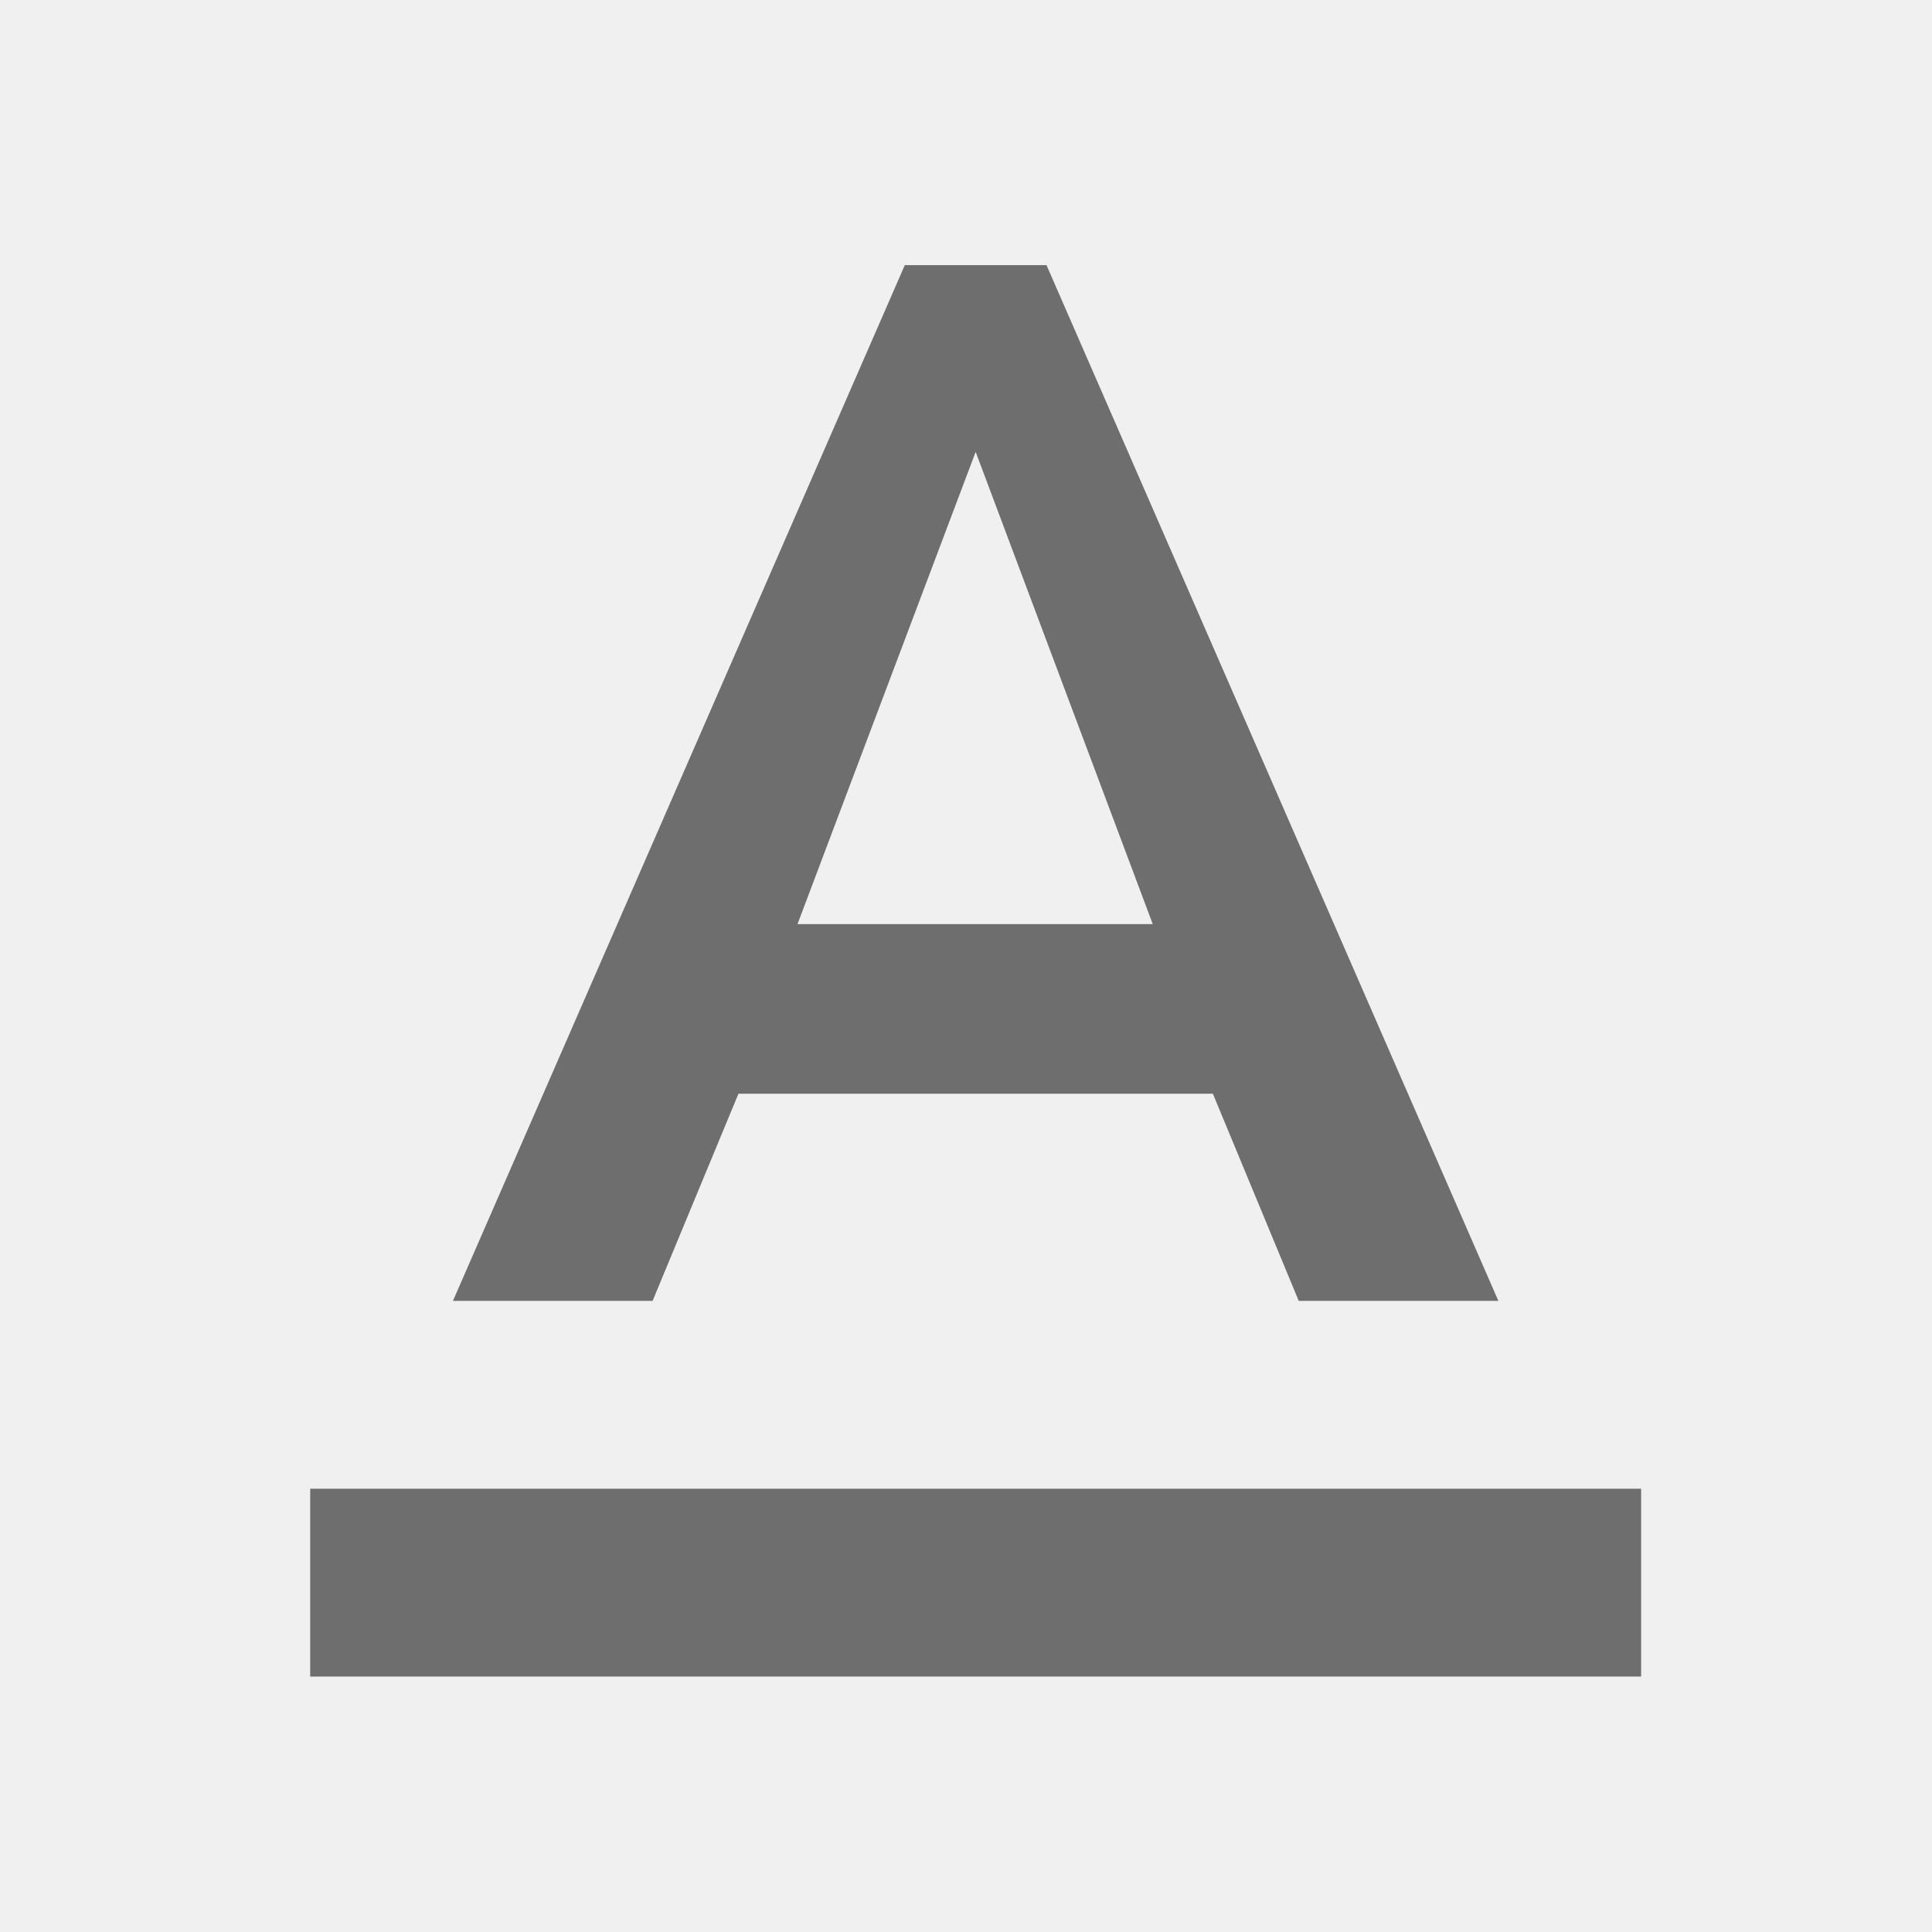
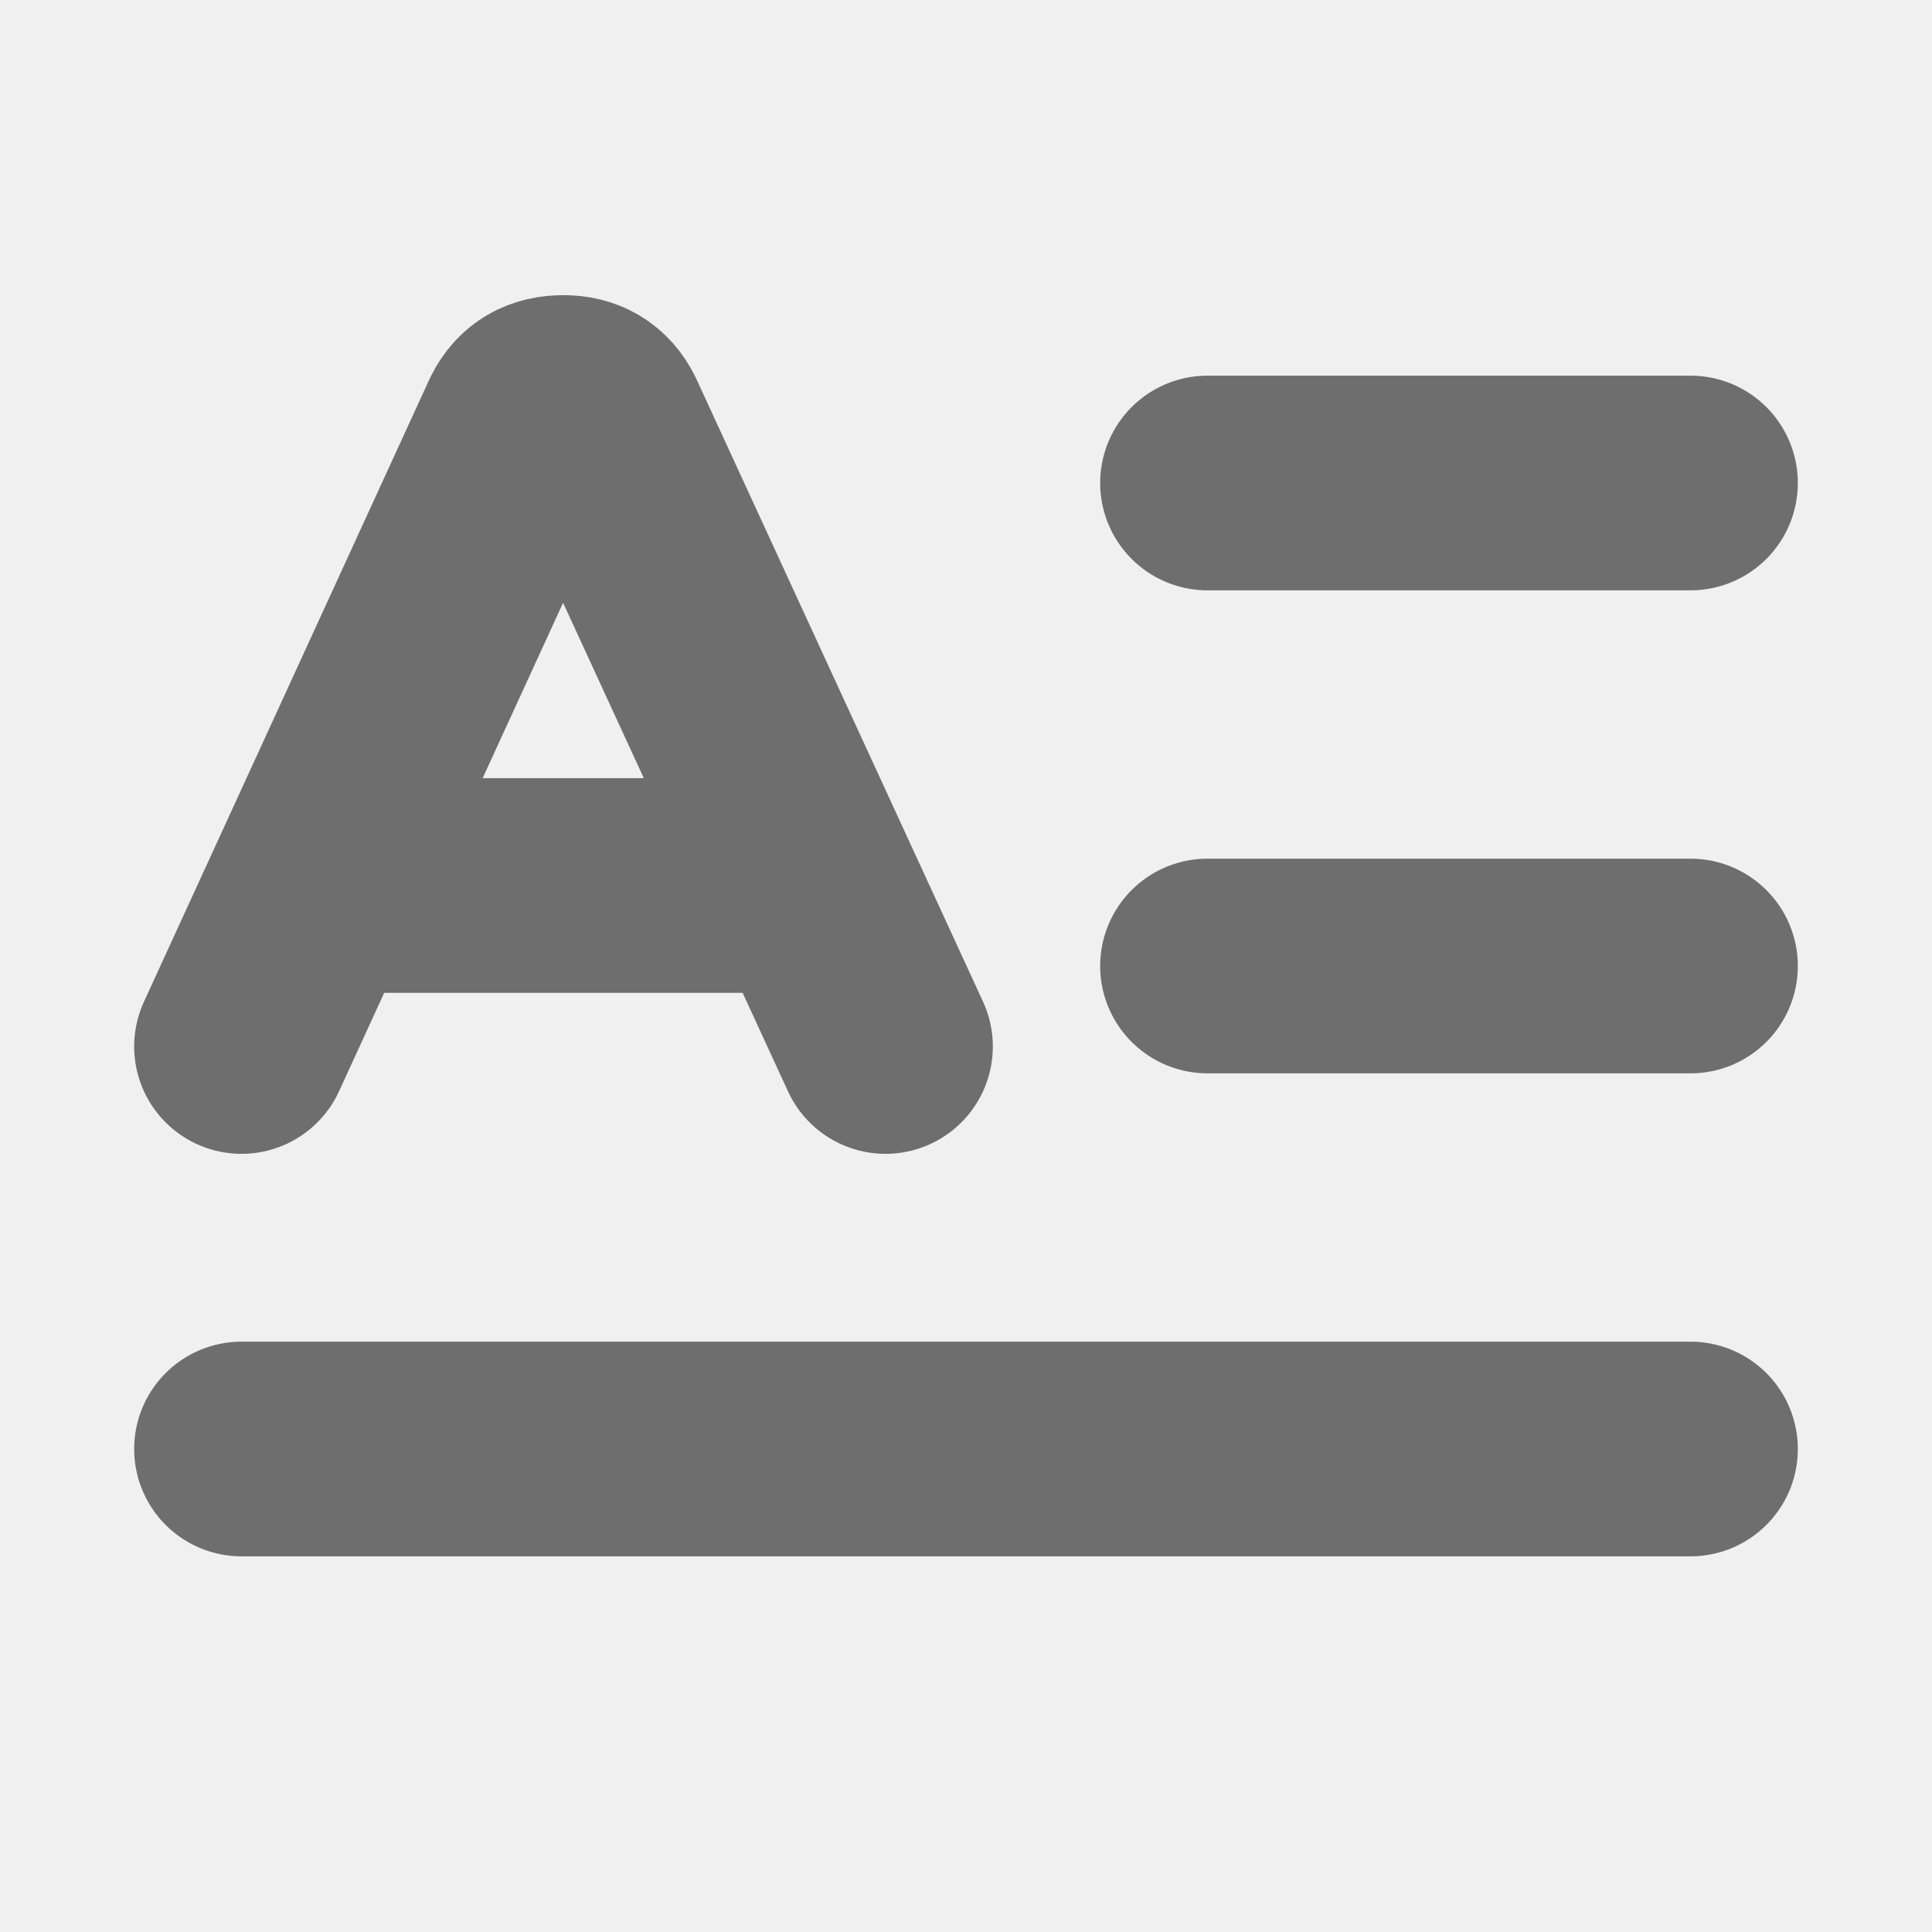
<svg xmlns="http://www.w3.org/2000/svg" width="18" height="18" viewBox="0 0 18 18" fill="none">
  <defs>
-     <clipPath id="clip181_85">
-       <rect id="ic_text_format" width="18" height="18" fill="white" fill-opacity="0" />
+     <clipPath id="clip200_6">
+       <rect id="svg" width="18" height="18" fill="white" fill-opacity="0" />
    </clipPath>
  </defs>
-   <g clip-path="url(#clip181_85)">
-     <path id="path" d="M2.89 13.87L2.89 15.62L15.29 15.62L15.29 13.87L2.89 13.87ZM6.88 10.19L11.3 10.19L12.1 12.12L13.96 12.12L9.75 2.47L8.43 2.47L4.22 12.12L6.08 12.12L6.88 10.19ZM9.09 4.21L10.74 8.61L7.43 8.61L9.09 4.21Z" fill="#6E6E6E" fill-opacity="1" fill-rule="nonzero" />
+   <g clip-path="url(#clip200_6)">
+     <path id="path" d="M11.27 9.97L11.25 10C10.68 10 10.25 9.56 10.25 9C10.25 8.43 10.68 8 11.25 8L11.27 8.02L11.27 9.97ZM15.73 8.02L15.75 8C16.31 8 16.75 8.43 16.75 9C16.75 9.56 16.31 10 15.75 10L15.73 9.97L15.73 8.02ZM11.27 5.47L11.25 5.5C10.68 5.5 10.25 5.06 10.25 4.5C10.25 3.93 10.68 3.5 11.25 3.5L11.27 3.52L11.27 5.47ZM15.73 3.52L15.75 3.5C16.31 3.5 16.75 3.93 16.75 4.5C16.75 5.06 16.31 5.5 15.75 5.5L15.73 5.47L15.73 3.52ZM3.14 10.14L3.15 10.16C2.92 10.67 2.34 10.89 1.83 10.65C1.32 10.42 1.1 9.84 1.34 9.33L1.36 9.32L3.14 10.14ZM9.13 9.32L9.15 9.33C9.39 9.84 9.17 10.42 8.66 10.65C8.15 10.89 7.57 10.67 7.34 10.16L7.35 10.14L9.13 9.32ZM2.27 14.48L2.25 14.5C1.68 14.5 1.25 14.06 1.25 13.5C1.25 12.93 1.68 12.5 2.25 12.5L2.27 12.52L2.27 14.48ZM15.73 12.52L15.75 12.5C16.31 12.5 16.75 12.93 16.75 13.5C16.75 14.06 16.31 14.5 15.75 14.5L15.73 14.48L15.73 12.52ZM3.02 9.22L3 9.25C2.43 9.25 2 8.81 2 8.25C2 7.68 2.43 7.25 3 7.25L3.02 7.27L3.02 9.22ZM7.47 7.27L7.5 7.25C8.06 7.25 8.5 7.68 8.5 8.25C8.5 8.81 8.06 9.25 7.5 9.25L7.47 9.22L7.47 7.27Z" fill="#000000" fill-opacity="0" fill-rule="nonzero" />
+     <path id="path" d="M11.25 9L15.75 9M11.25 4.5L15.75 4.5M2.25 9.75L4.91 3.95C4.98 3.81 5.09 3.75 5.25 3.75C5.4 3.75 5.51 3.81 5.58 3.95L8.25 9.75M2.25 13.5L15.75 13.5M3 8.25L7.5 8.25" stroke="#6E6E6E" stroke-opacity="1" stroke-width="2" stroke-linejoin="round" stroke-linecap="round" />
  </g>
</svg>
